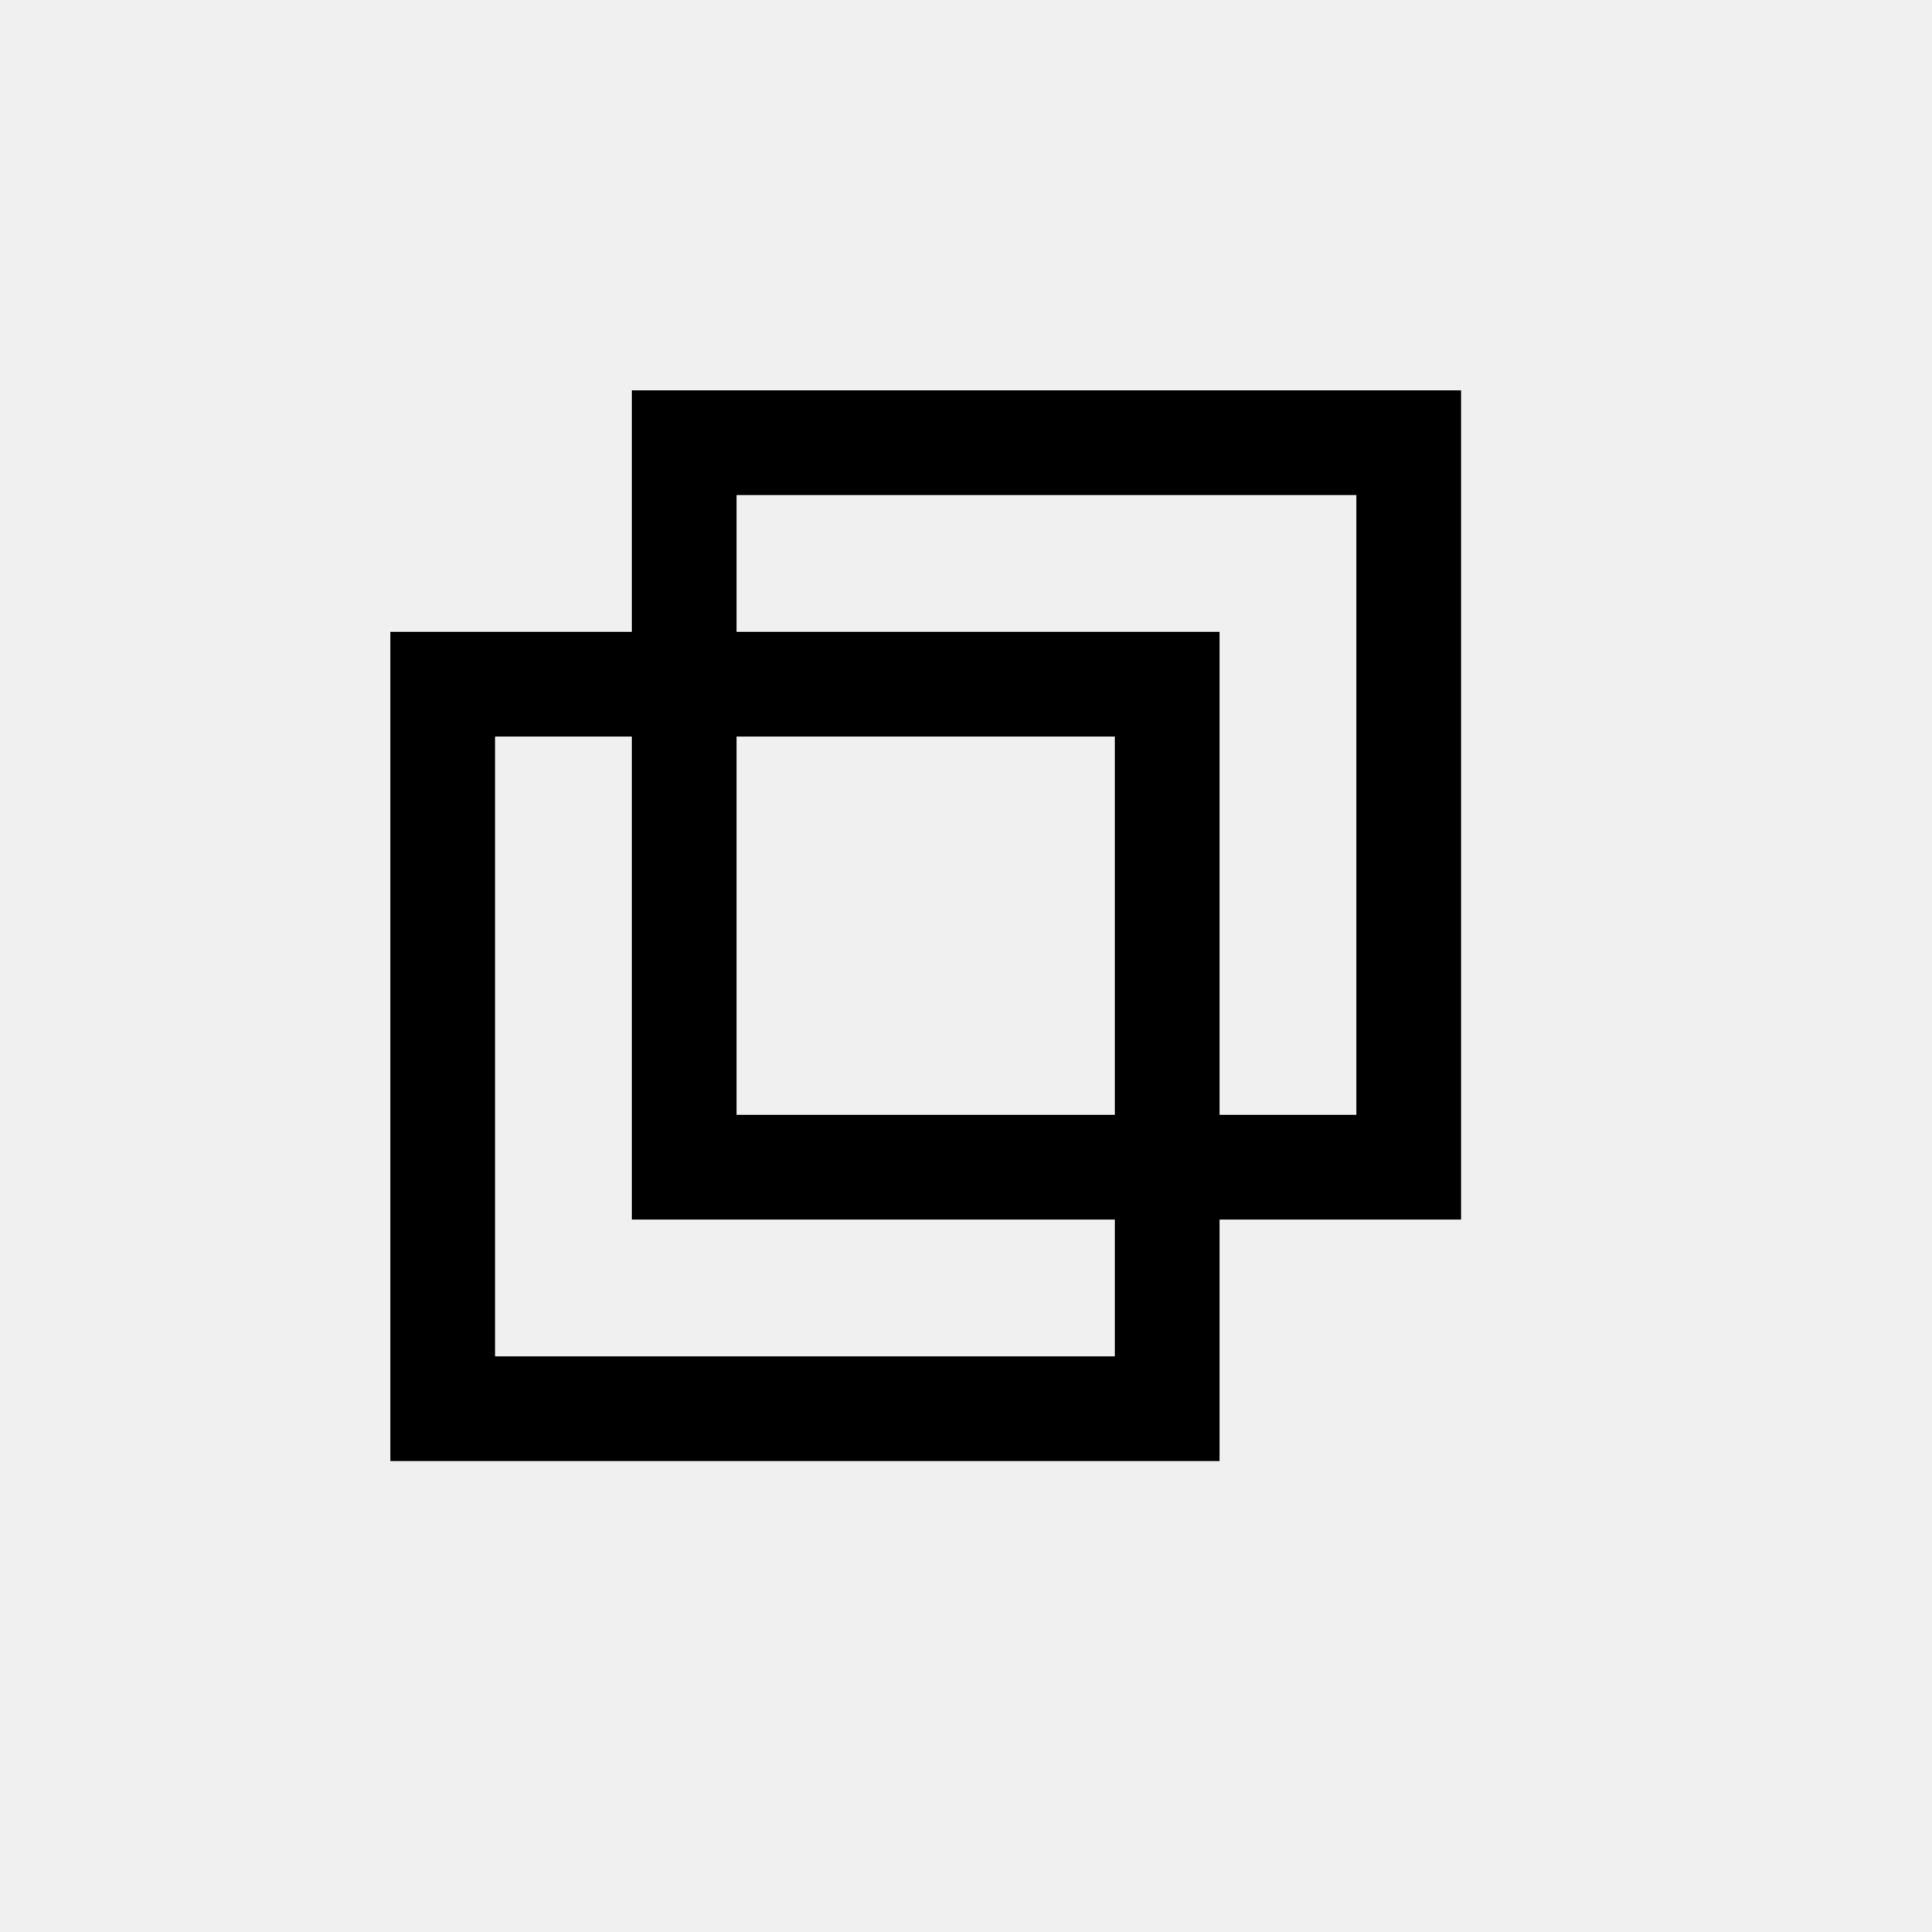
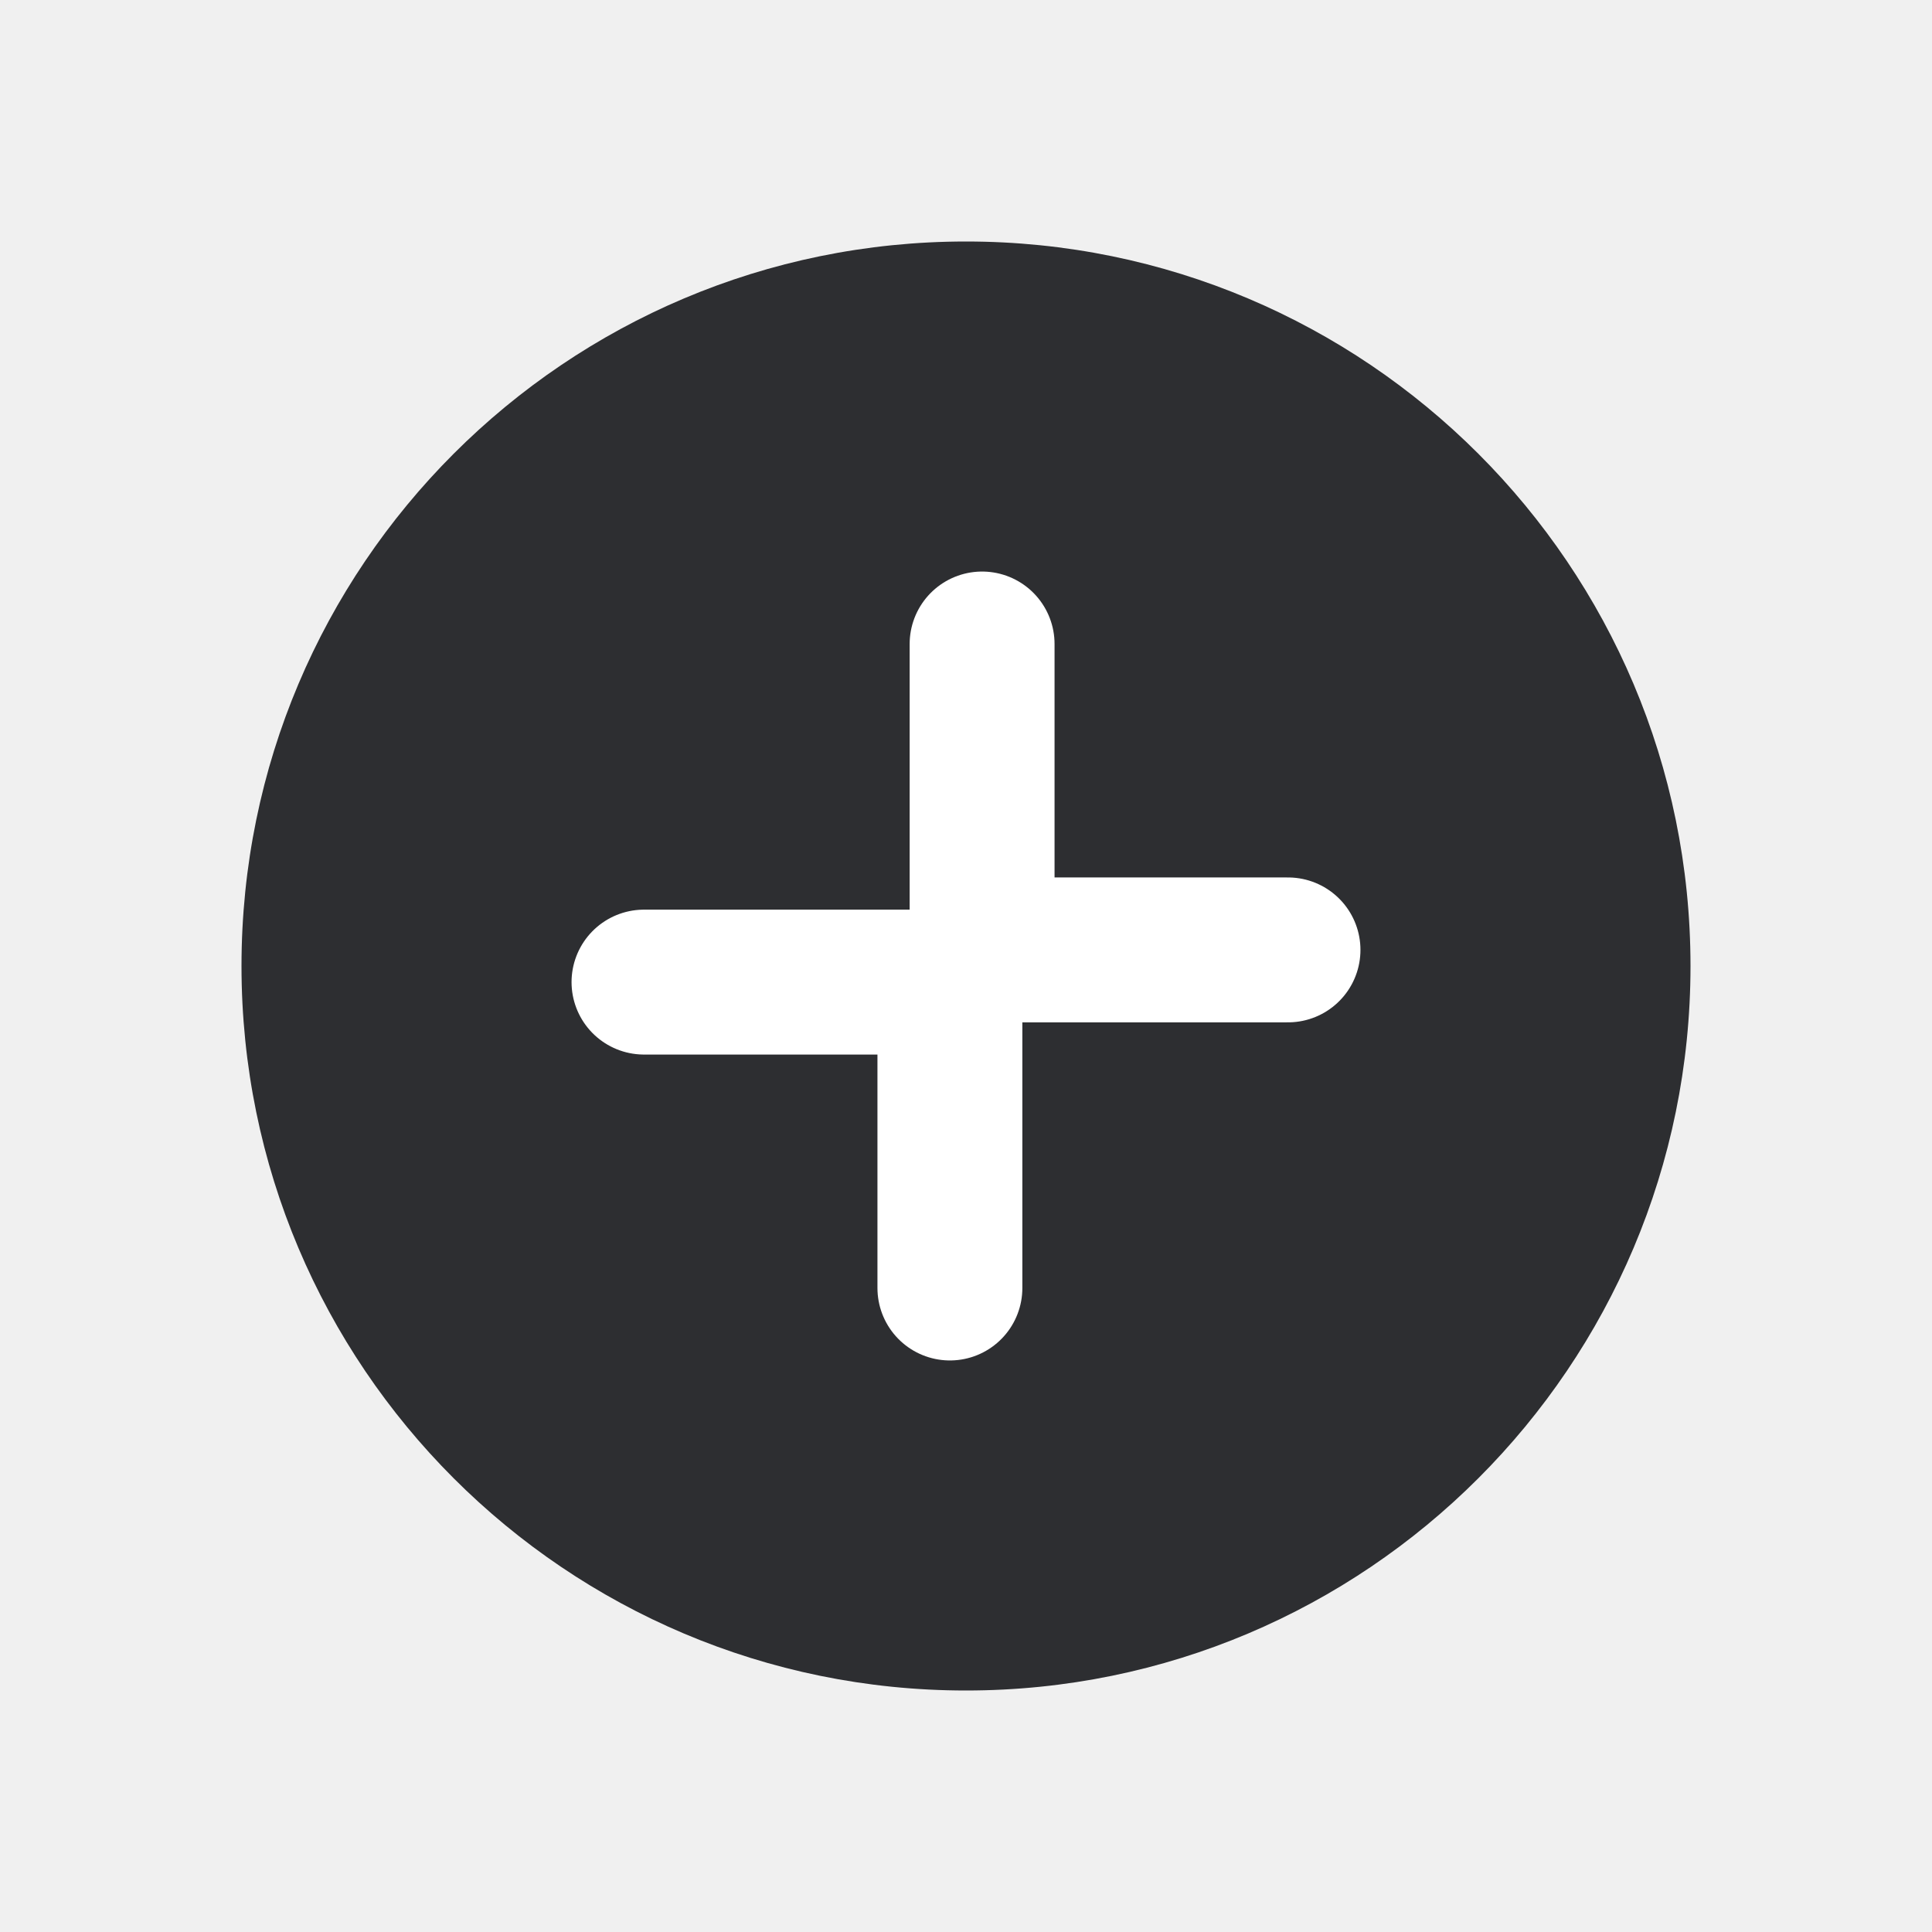
<svg xmlns="http://www.w3.org/2000/svg" width="24" height="24" viewBox="0 0 24 24">
-   <path d="M8.5 5.5h9v9h-9z" fill="none" stroke="currentColor" stroke-width="1.3" />
-   <path d="M5.5 8.5h9v9h-9z" fill="none" stroke="currentColor" stroke-width="1.3" />
+   <circle cx="12" cy="12" r="9" fill="#2d2e31" />
+   <path d="M16 11.8h-3.8V8M8 12.2h3.8V16" fill="none" stroke="#ffffff" stroke-width="1.8" stroke-linecap="round" stroke-linejoin="miter" />
</svg>
